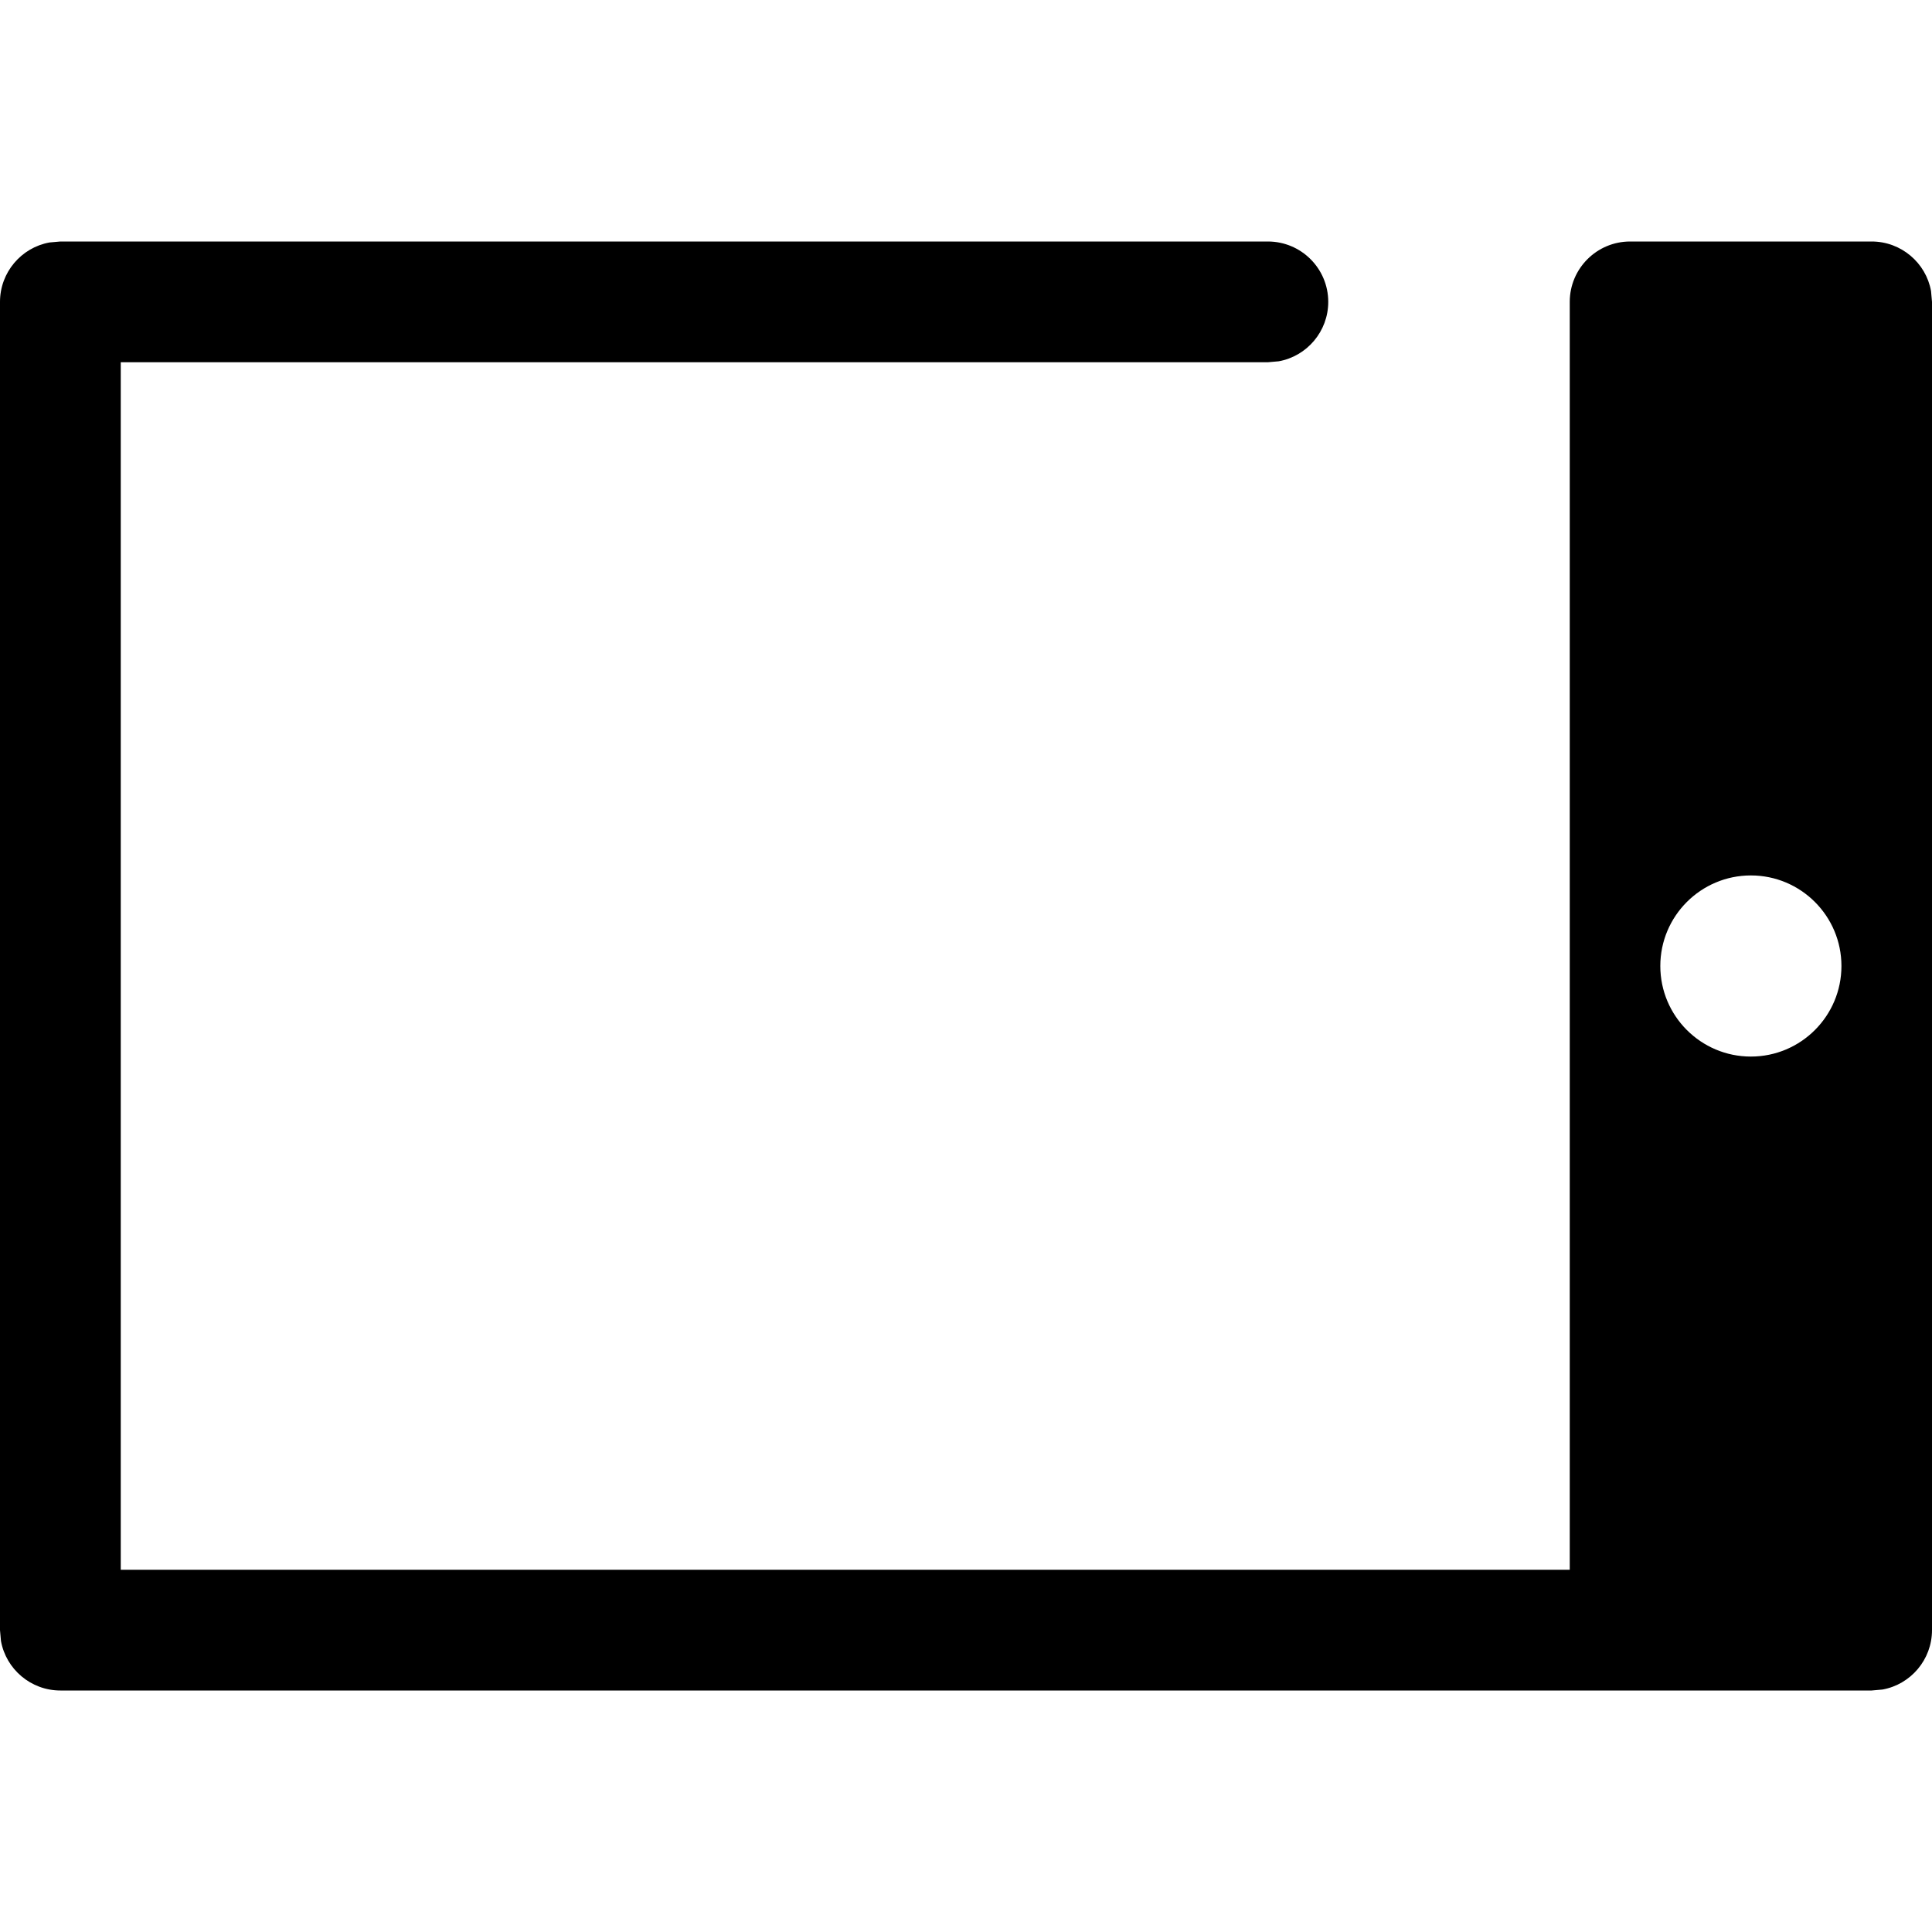
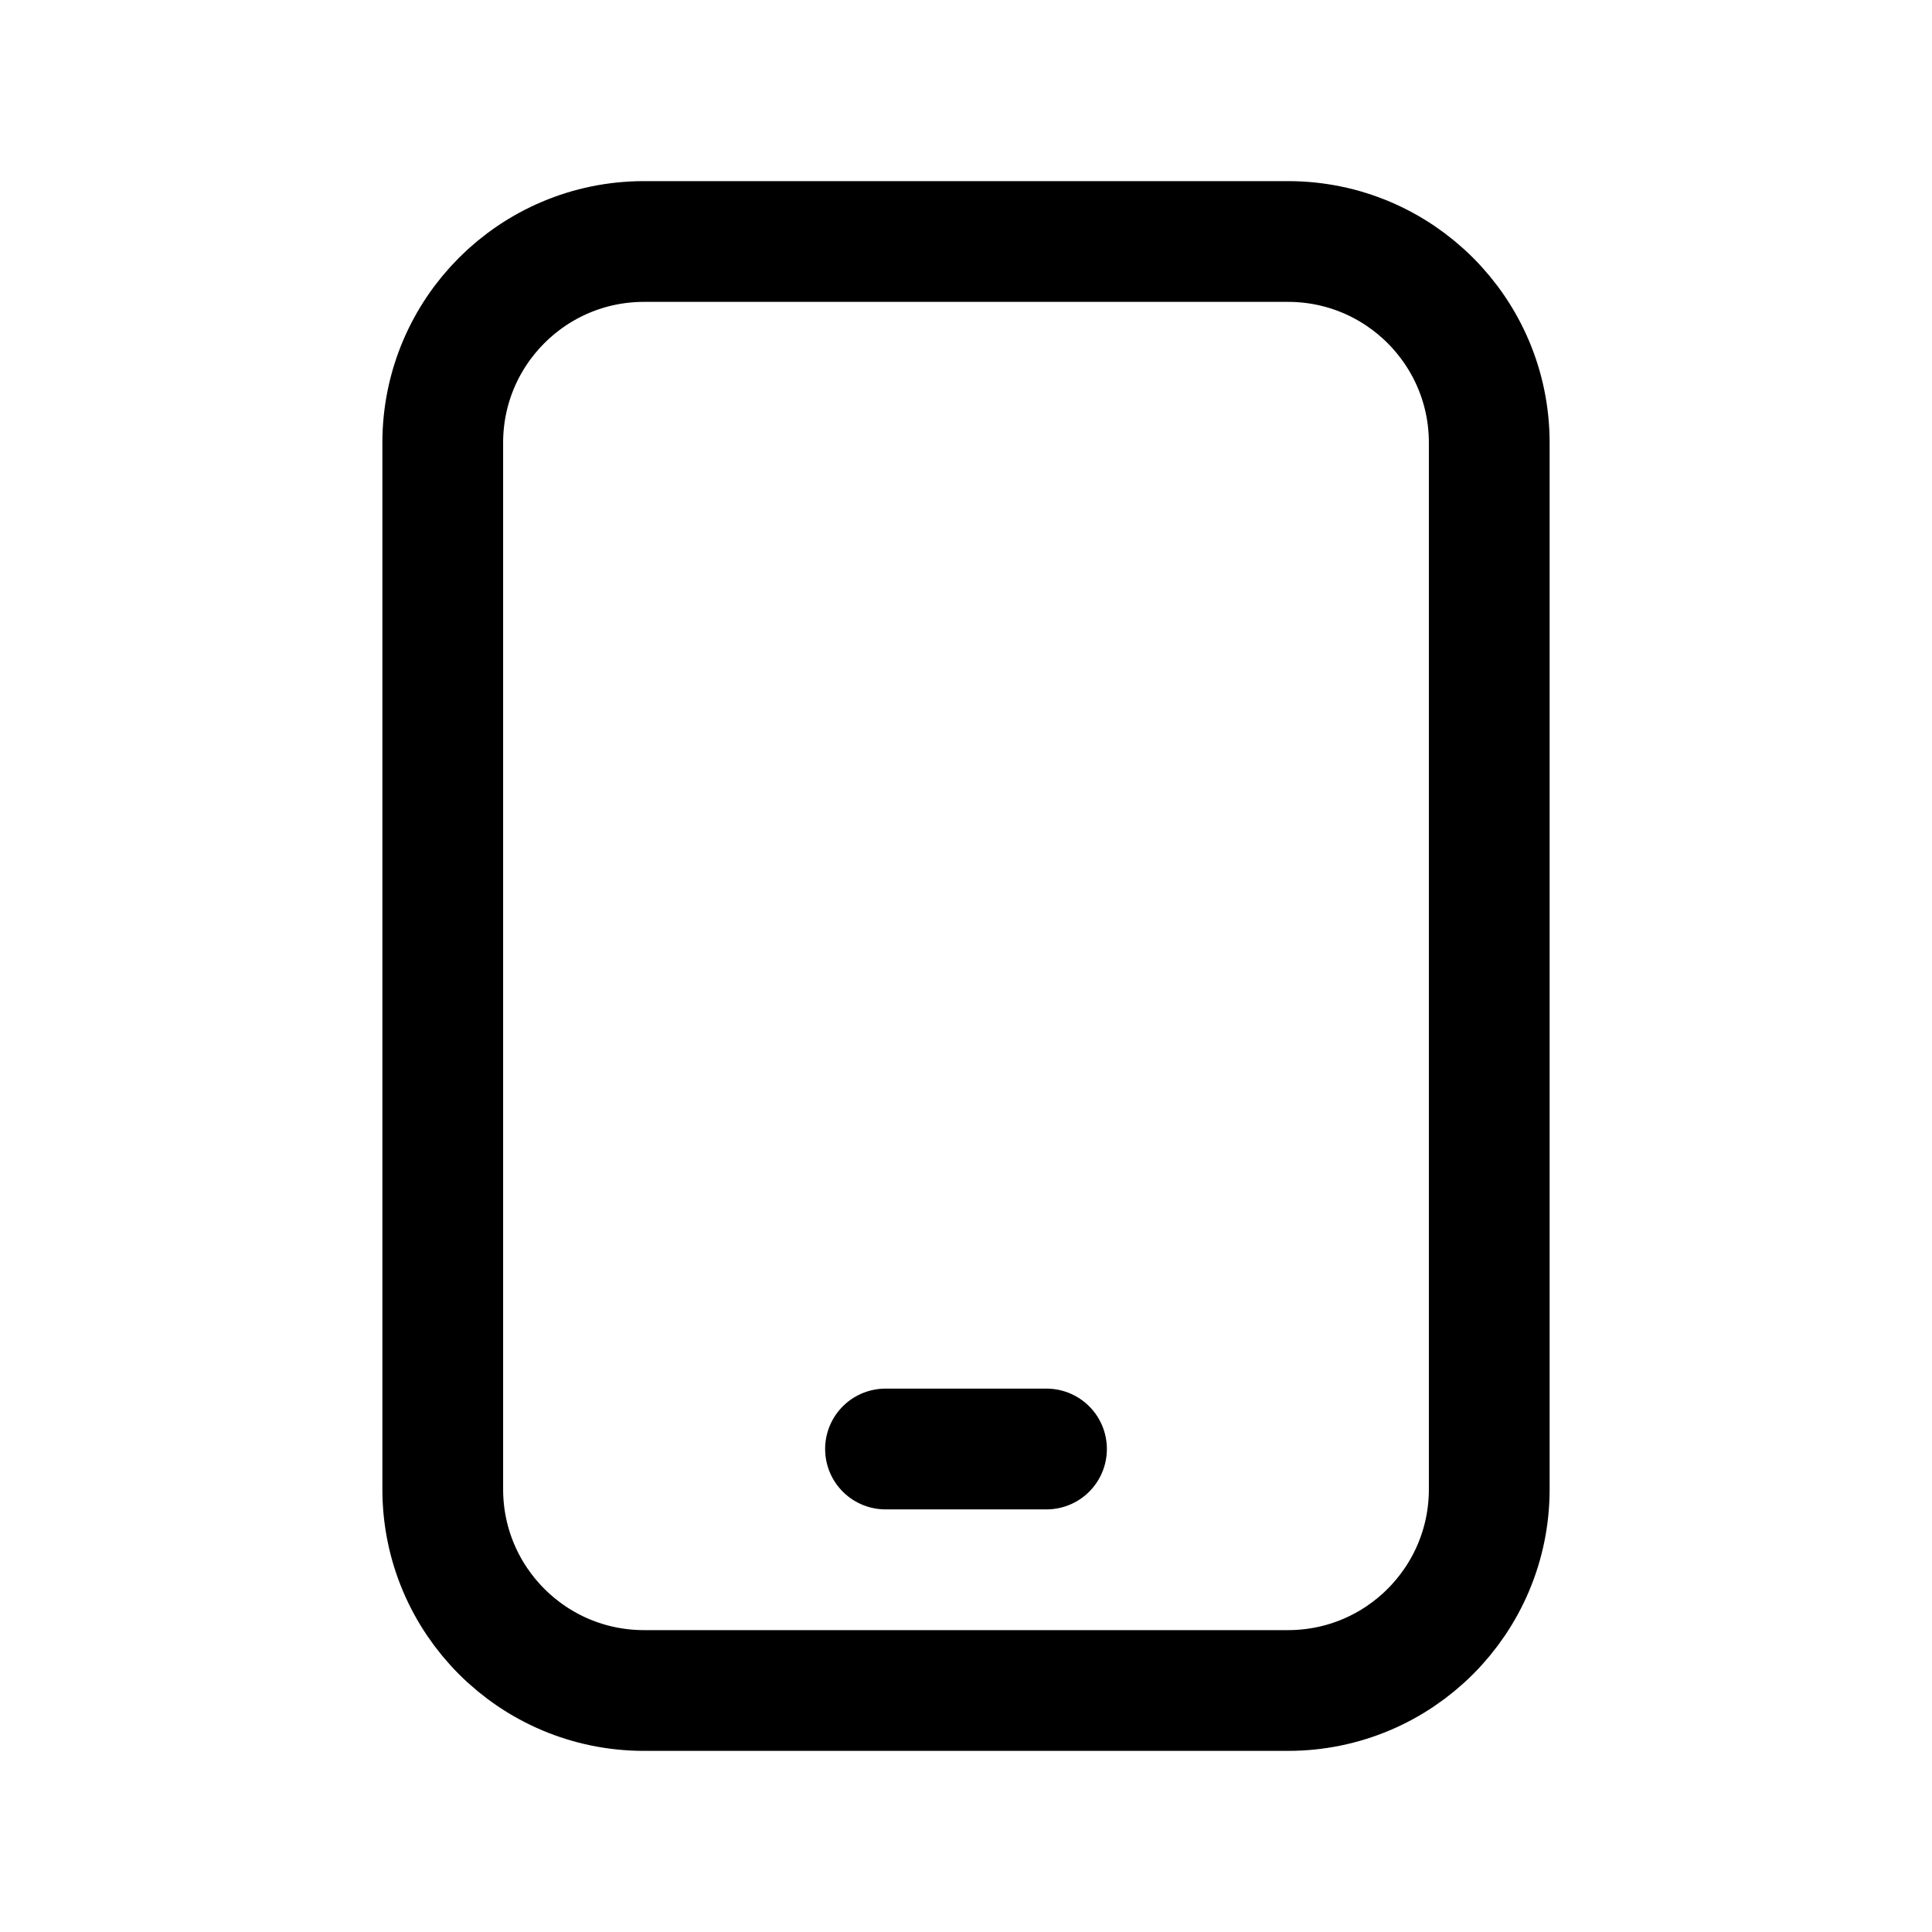
- <svg xmlns="http://www.w3.org/2000/svg" id="icon" viewBox="0 0 16 16" fill="none">
-   <path d="M0 2.5C0 2.255 0.177 2.05 0.41 2.008L0.5 2H10.5C10.776 2 11 2.224 11 2.5C11 2.745 10.823 2.95 10.59 2.992L10.5 3H1V13H13V2.5C13 2.224 13.224 2 13.5 2H15.5C15.745 2 15.95 2.177 15.992 2.41L16 2.5V13.5C16 13.745 15.823 13.95 15.59 13.992L15.5 14H0.5C0.255 14 0.05 13.823 0.008 13.59L0 13.5V2.5ZM13.75 8C13.75 8.414 14.086 8.75 14.5 8.75C14.914 8.75 15.25 8.414 15.25 8C15.25 7.586 14.914 7.25 14.5 7.25C14.086 7.25 13.75 7.586 13.75 8Z" fill-rule="evenodd" clip-rule="evenodd" fill="currentColor" />
+ <svg xmlns="http://www.w3.org/2000/svg" id="icon" viewBox="0 0 24 24" fill="none" stroke="currentColor" stroke-width="1.5" stroke-linecap="round" stroke-linejoin="round">
+   <rect x="5.5" y="3" width="13" height="18" rx="2.5" />
+   <path d="M11 18h2" />
</svg>
